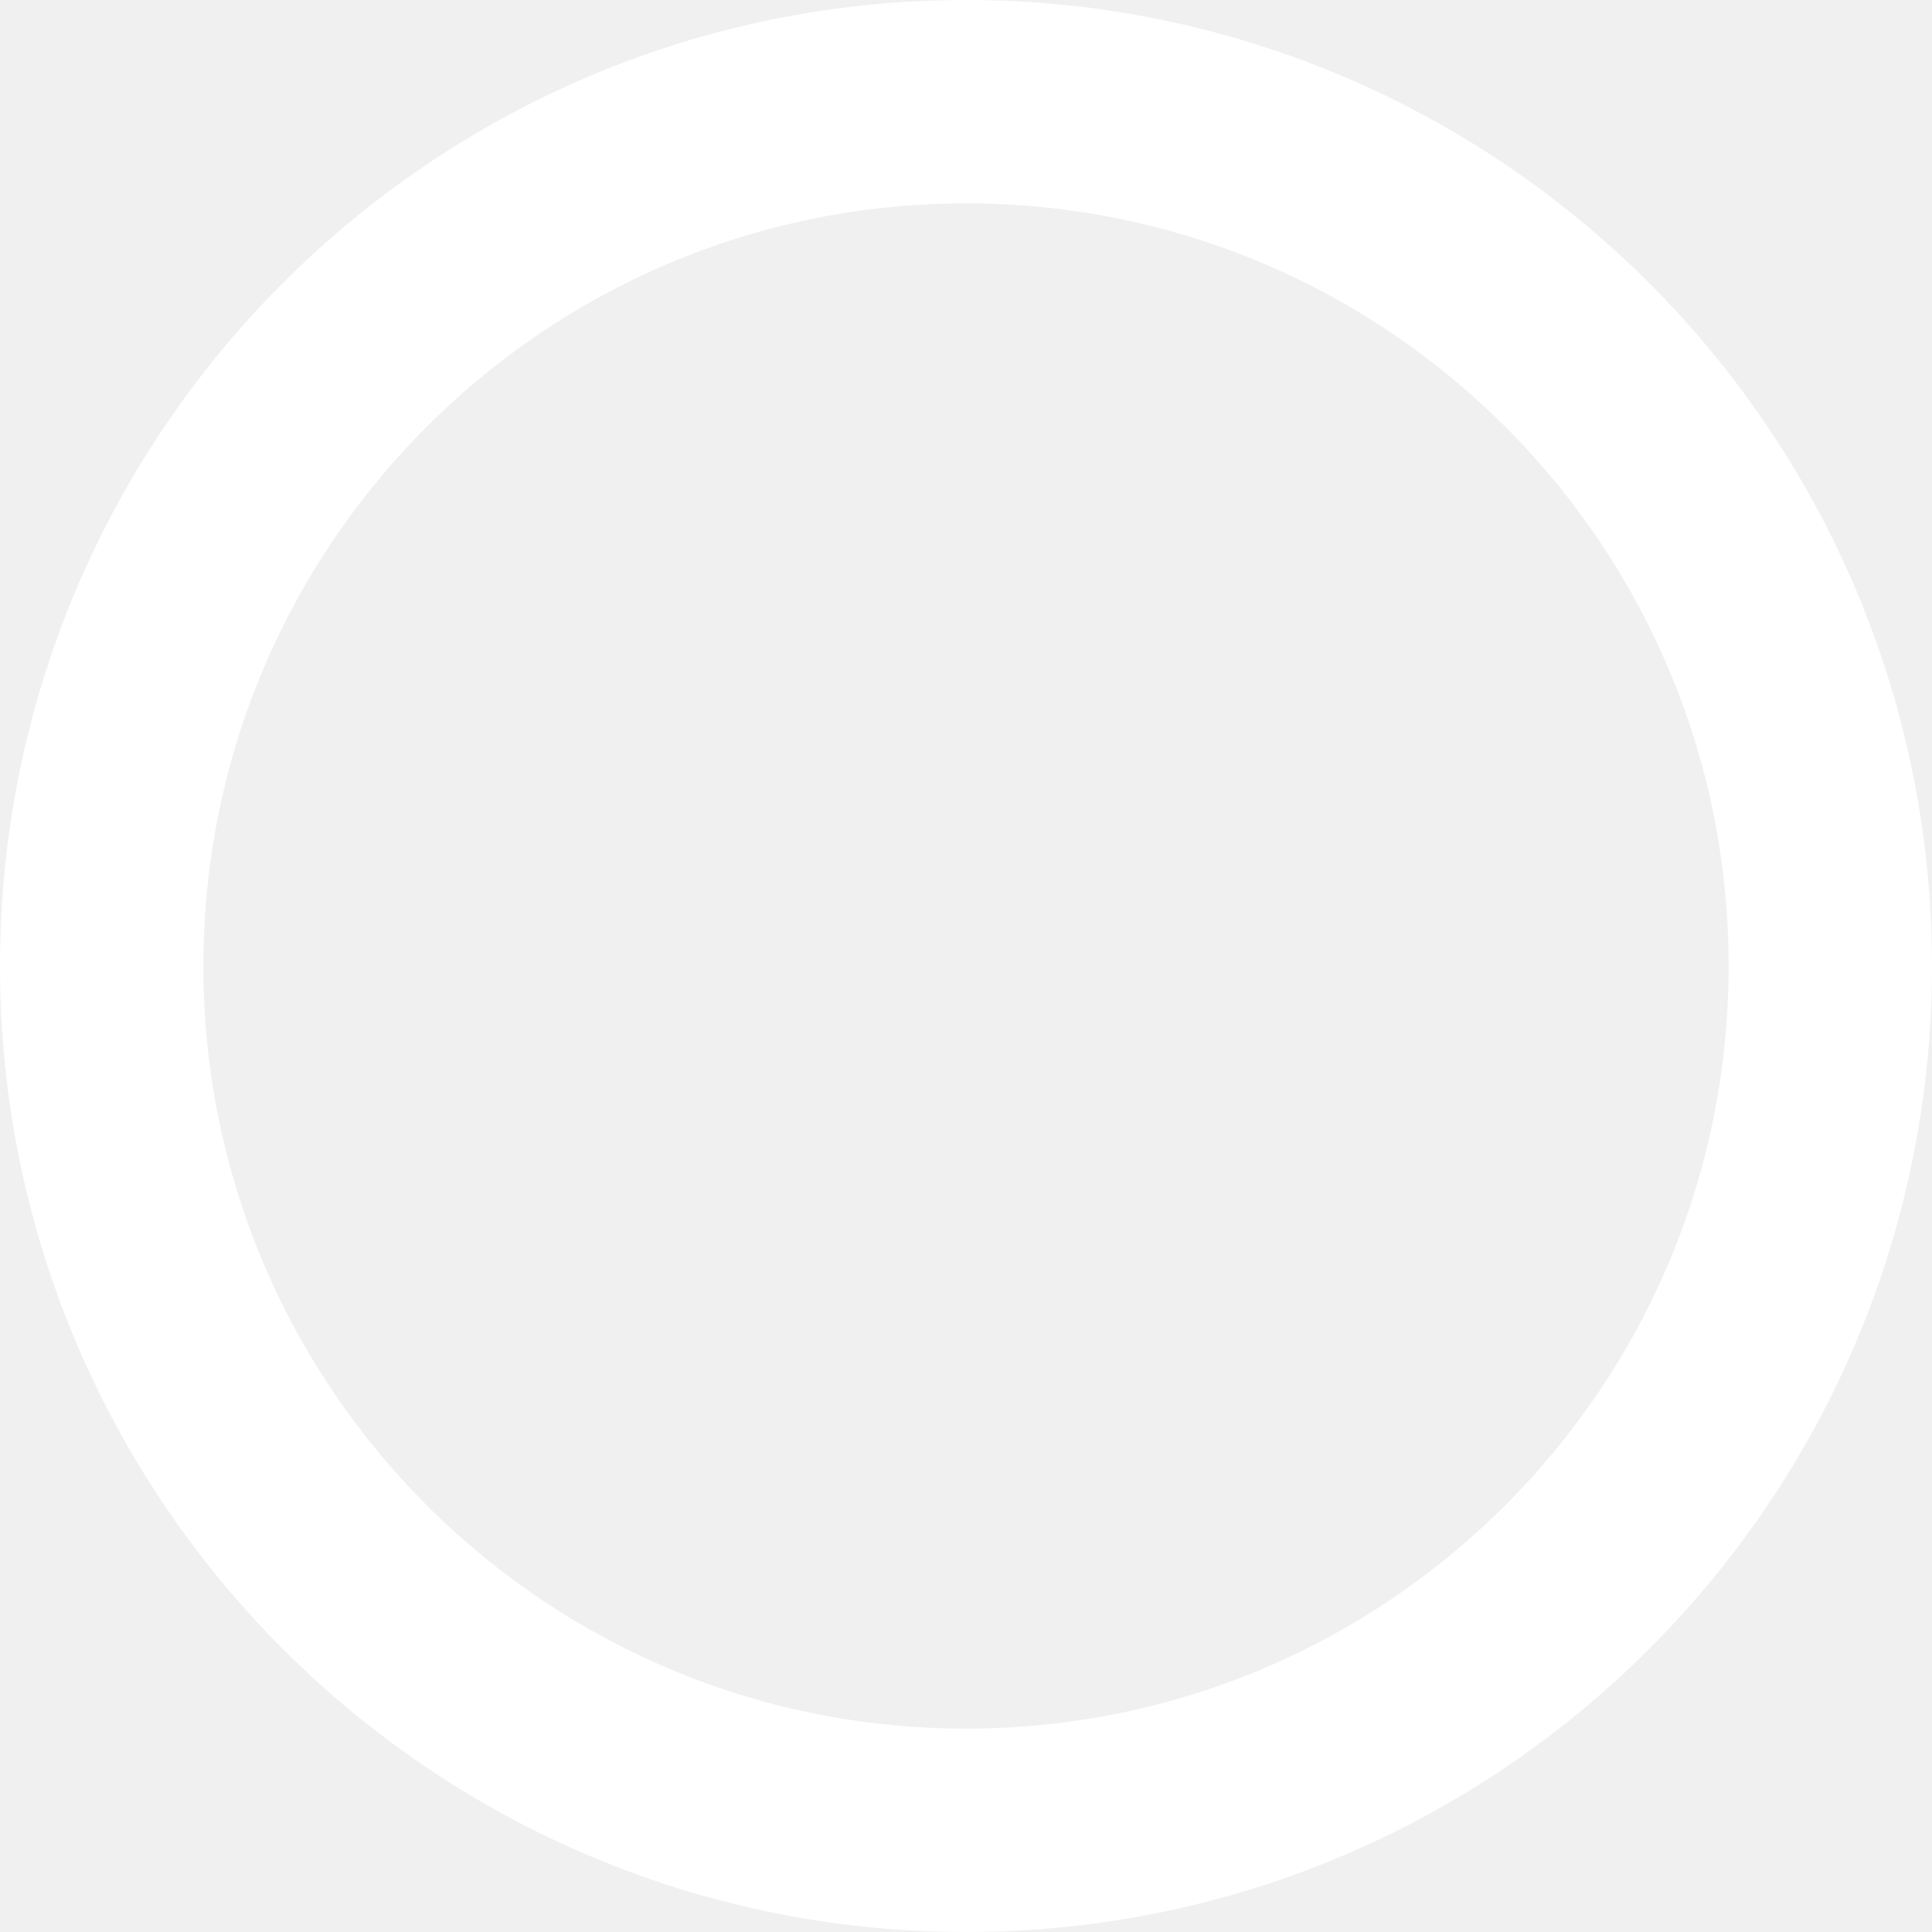
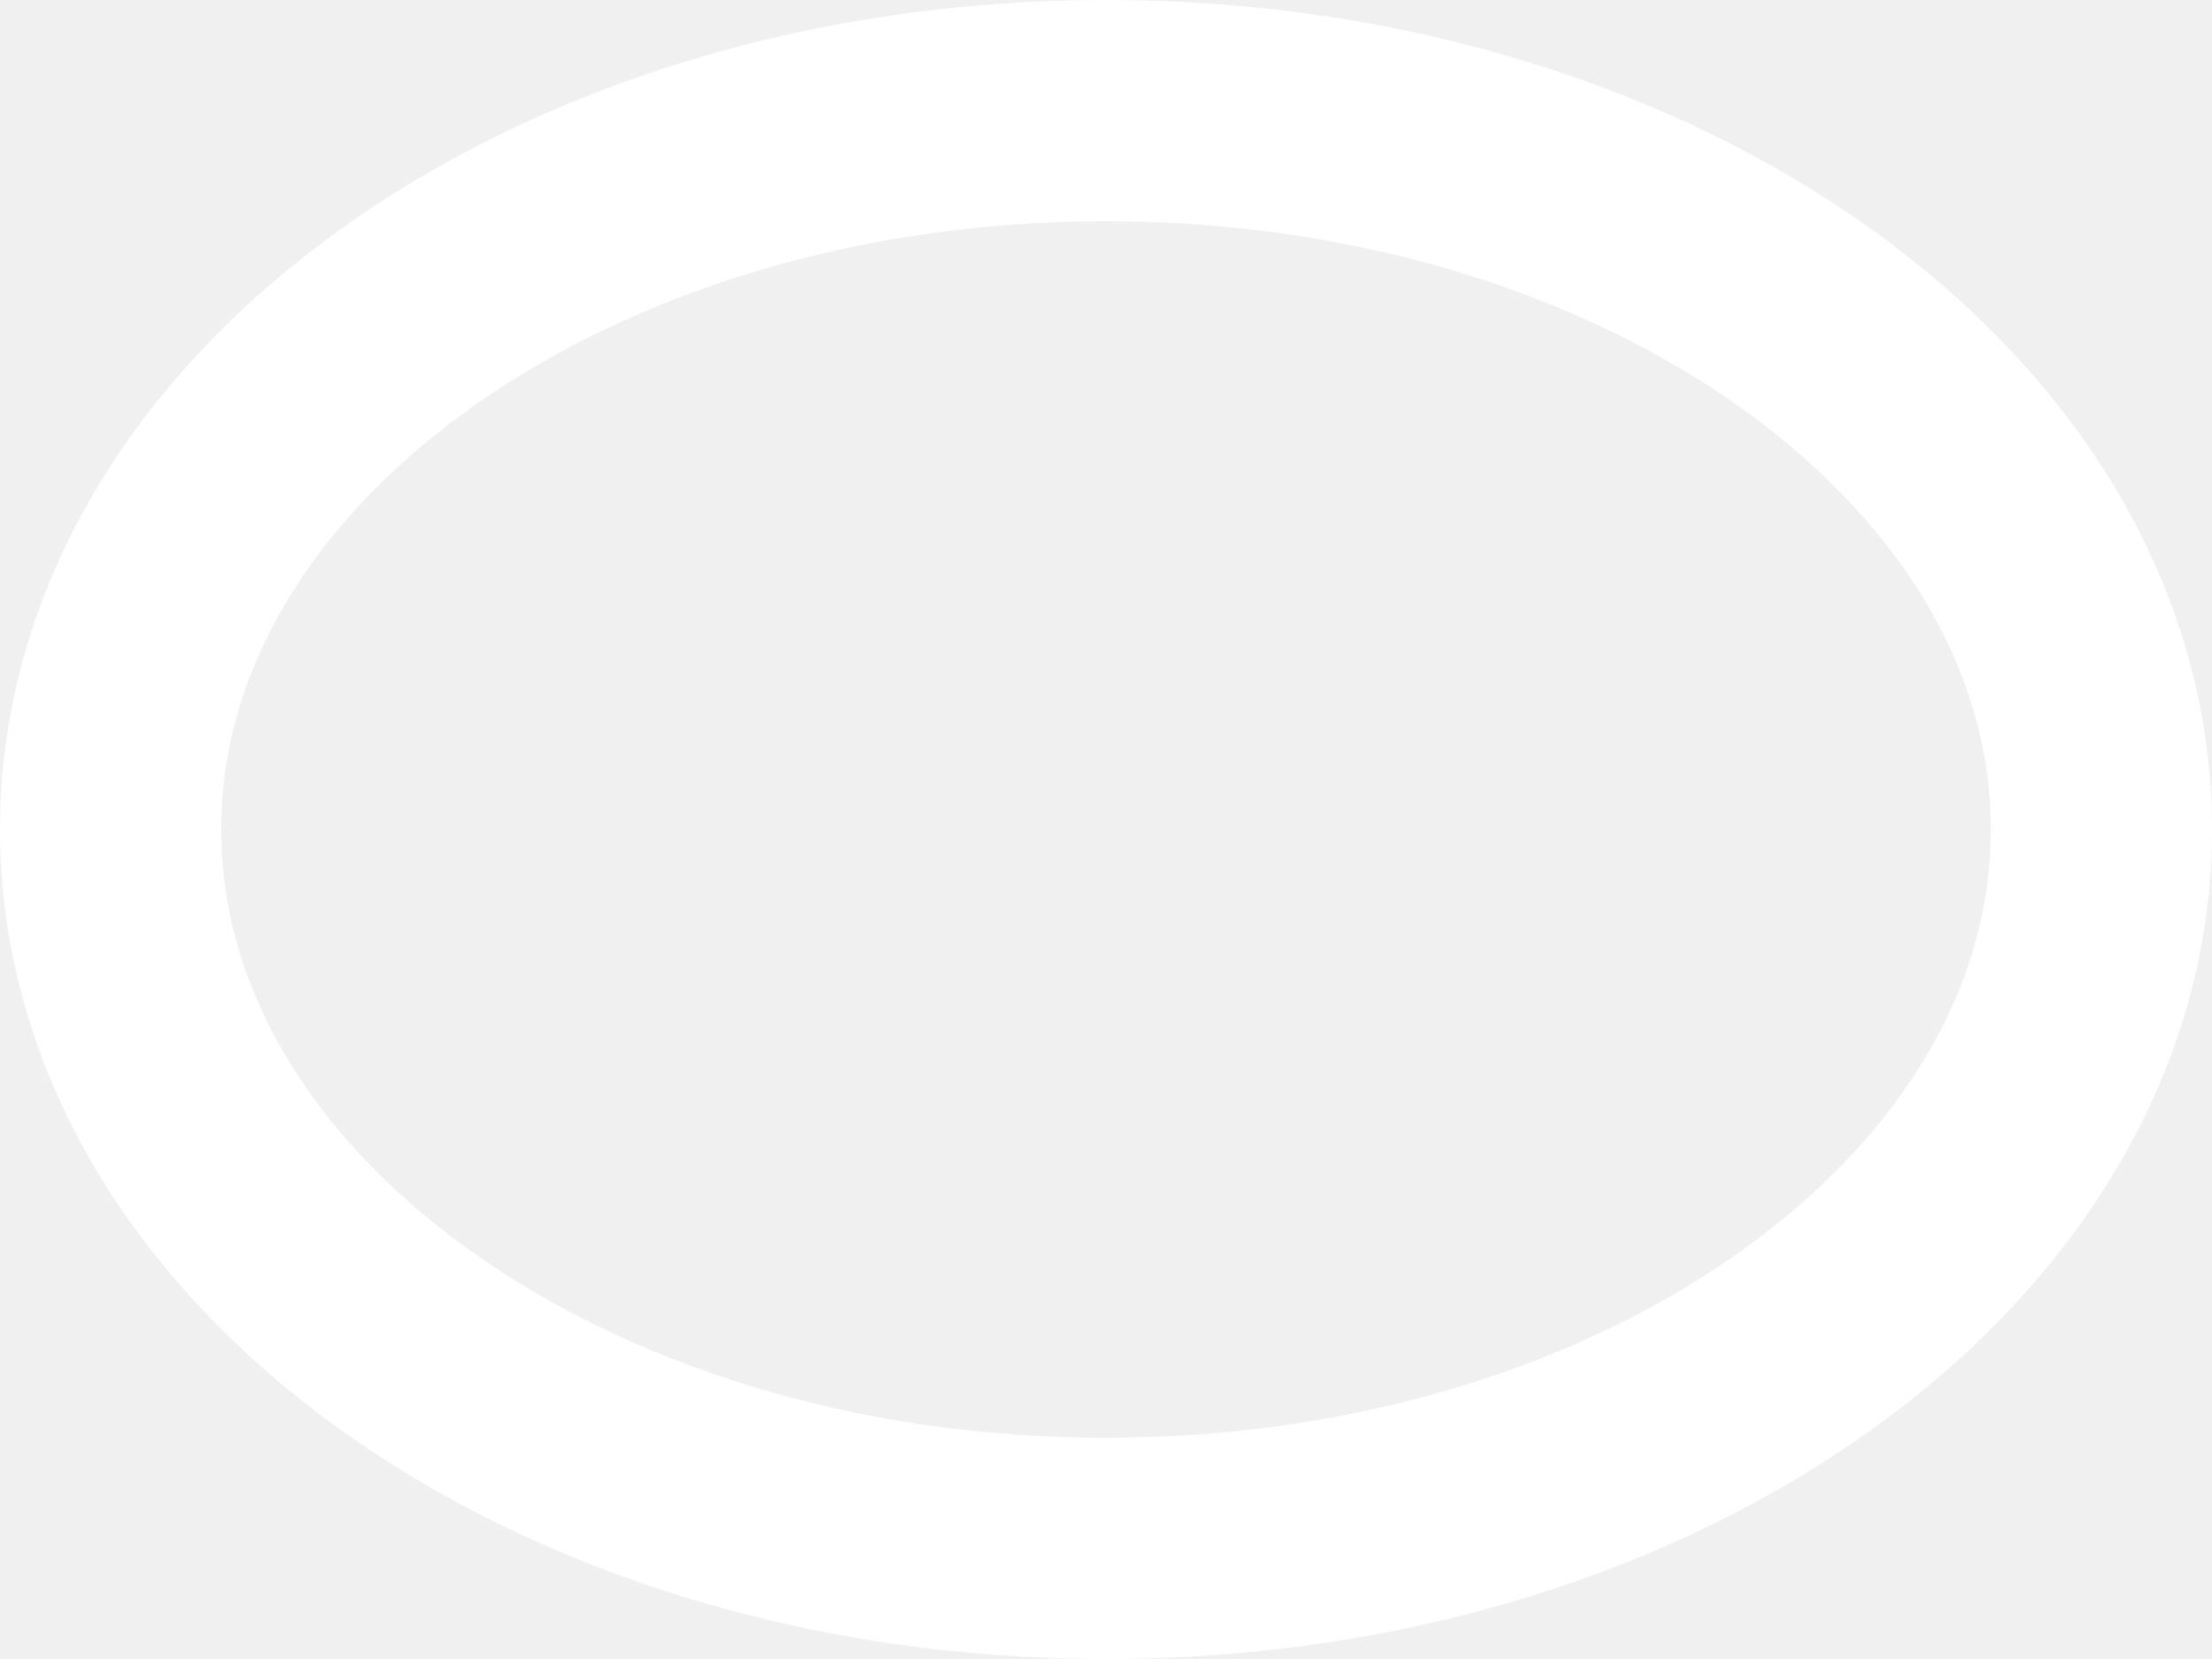
- <svg xmlns="http://www.w3.org/2000/svg" width="19px" height="19px" viewBox="0 0 19 19" version="1.1">
+ <svg xmlns="http://www.w3.org/2000/svg" width="20px" height="15px" viewBox="0 0 20 15" version="1.1">
  <defs>
    <linearGradient x1="0%" y1="50%" x2="100%" y2="50%" id="linearGradient-1">
      <stop stop-color="#FFADAD" offset="0%" />
      <stop stop-color="#00A1D9" offset="100%" />
    </linearGradient>
  </defs>
  <g id="Page-1" stroke="none" stroke-width="1" fill="none" fill-rule="evenodd">
-     <g id="New-card-hovered/Card-samples" transform="translate(-24, -424)" stroke="#FFFFFF" stroke-width="2">
-       <g id="Toolbar" transform="translate(0, 288)">
+     <g id="Menu-hovered/Chat-window" transform="translate(-24, -426)" stroke="#FFFFFF" stroke-width="2">
+       <g id="Toolbar" transform="translate(1, 288)">
        <g id="Buttons" transform="translate(15, 20)">
          <g id="Circle" transform="translate(0, 106)">
-             <circle id="Oval" cx="18.5" cy="19.5" r="8.5" />
+             <ellipse id="Oval" cx="18" cy="19.5" rx="9" ry="6.5" />
          </g>
        </g>
      </g>
    </g>
  </g>
</svg>
